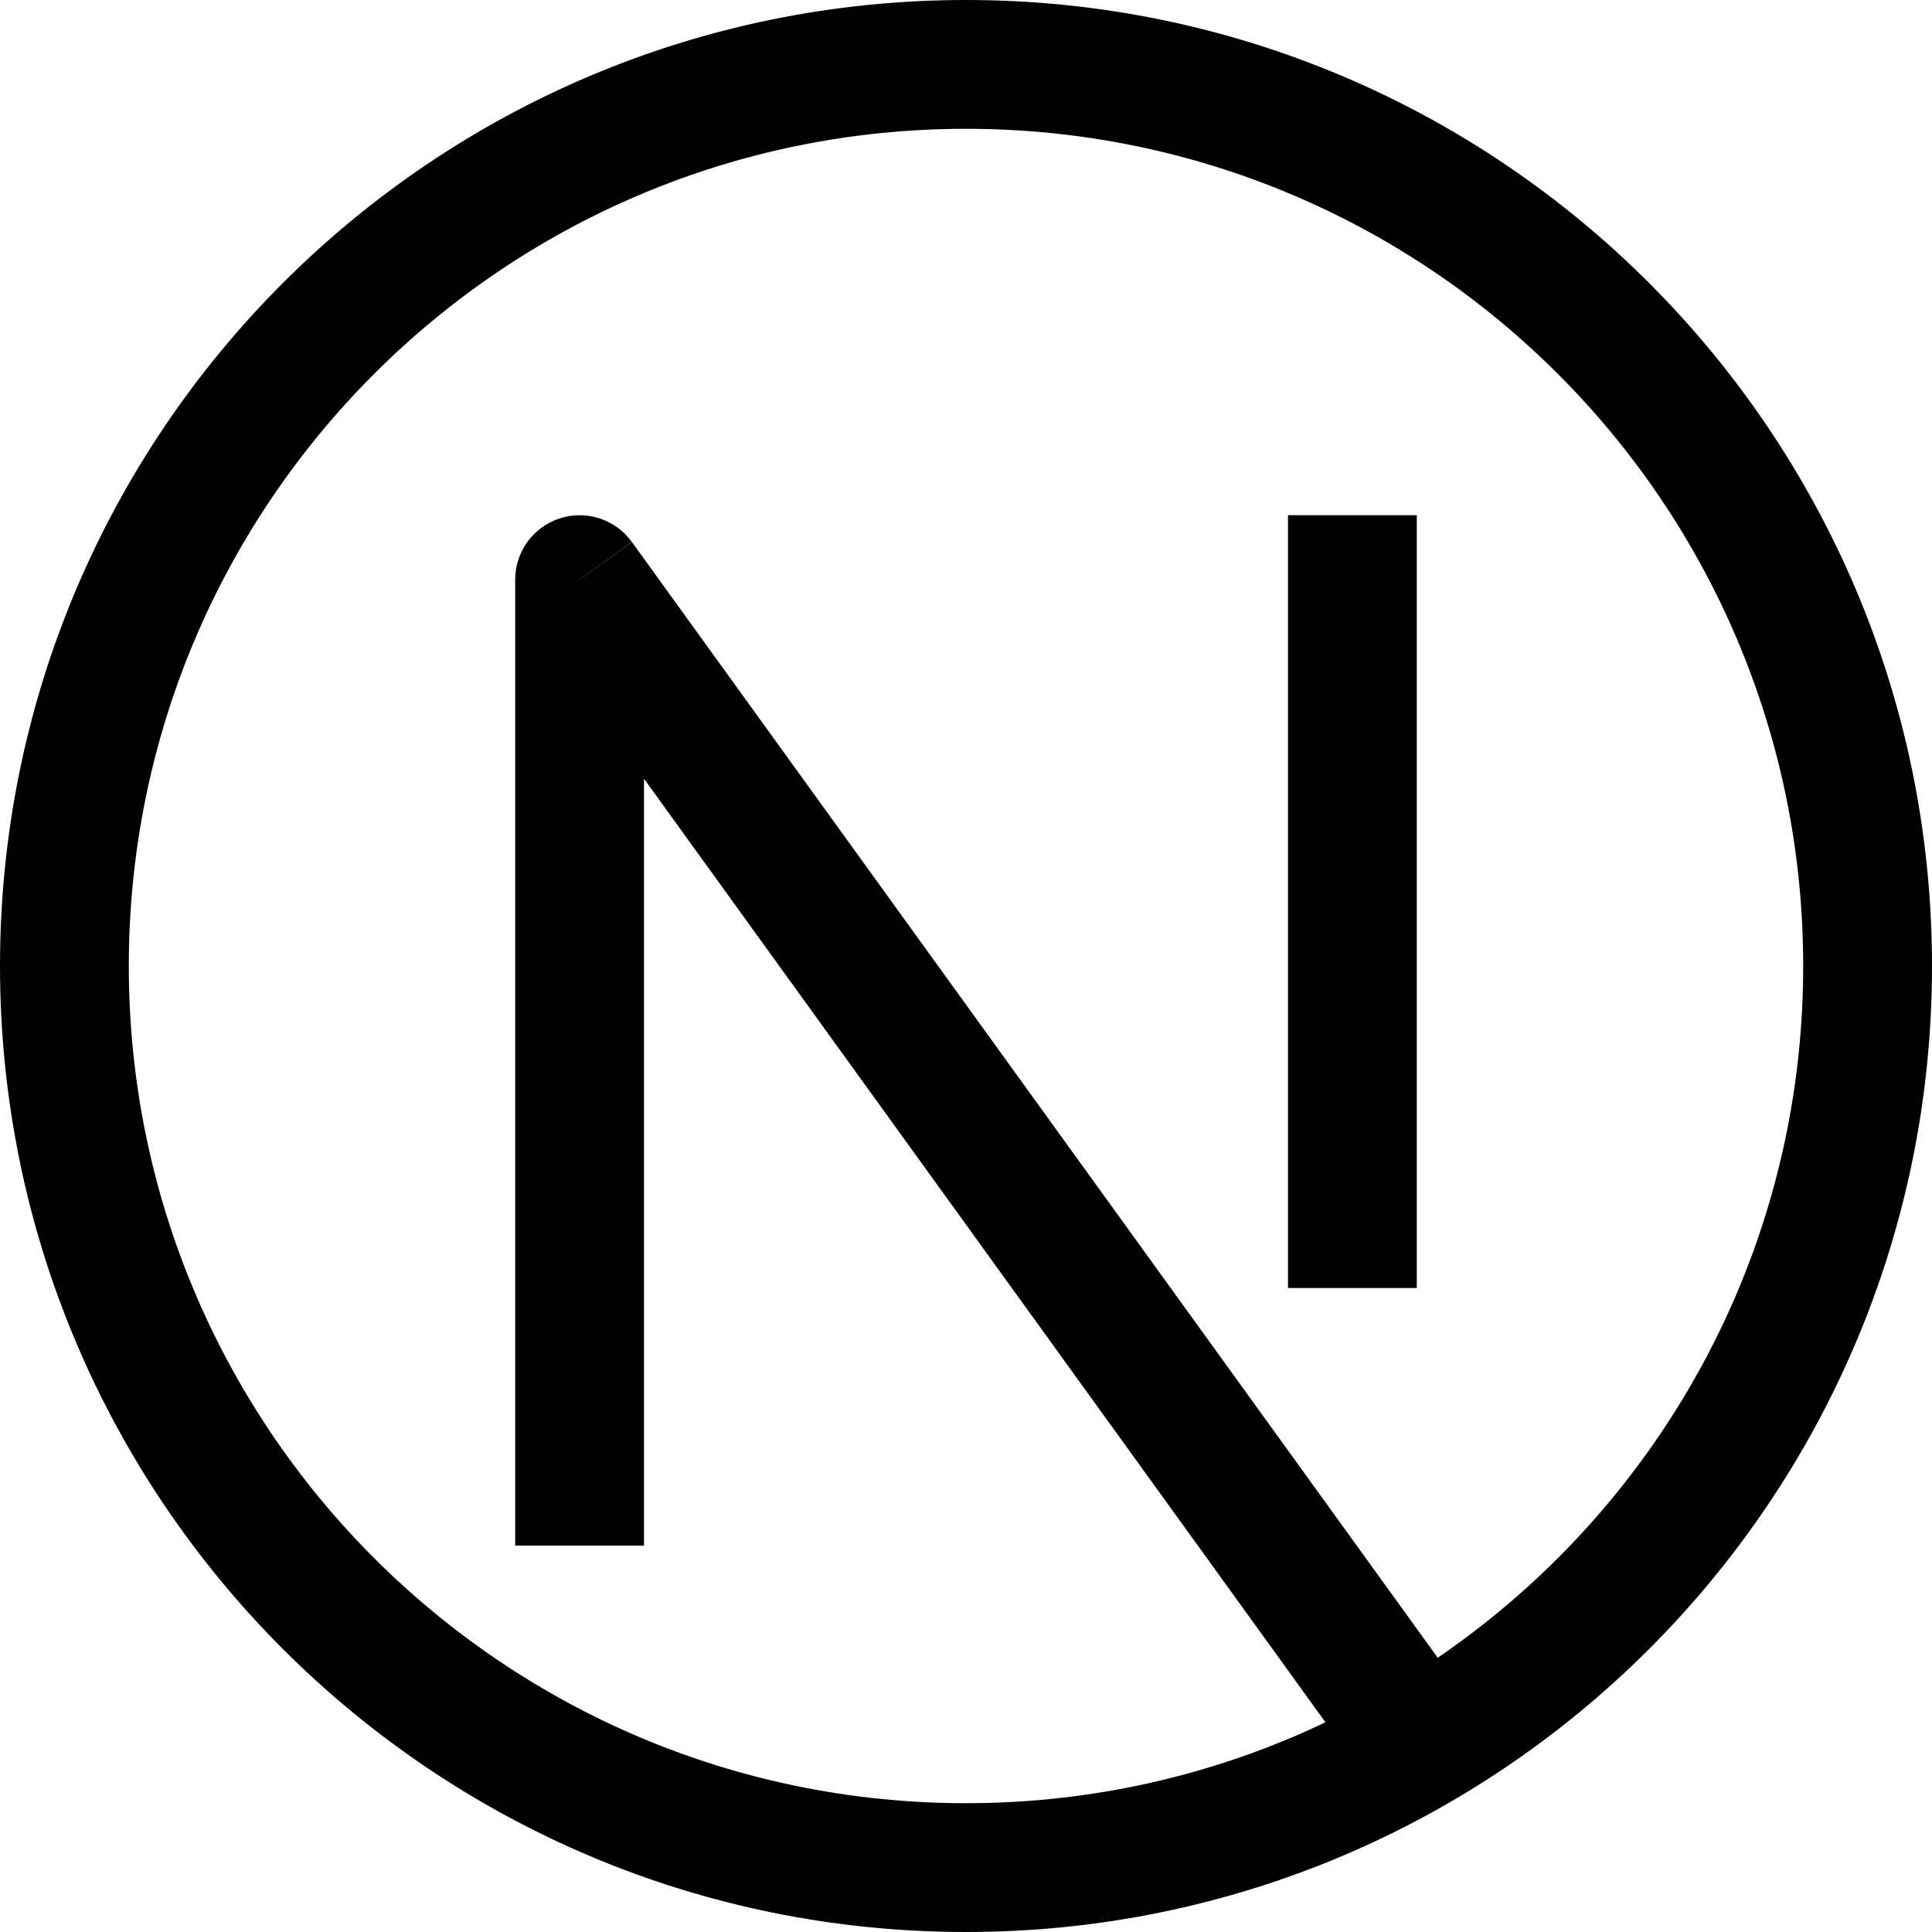
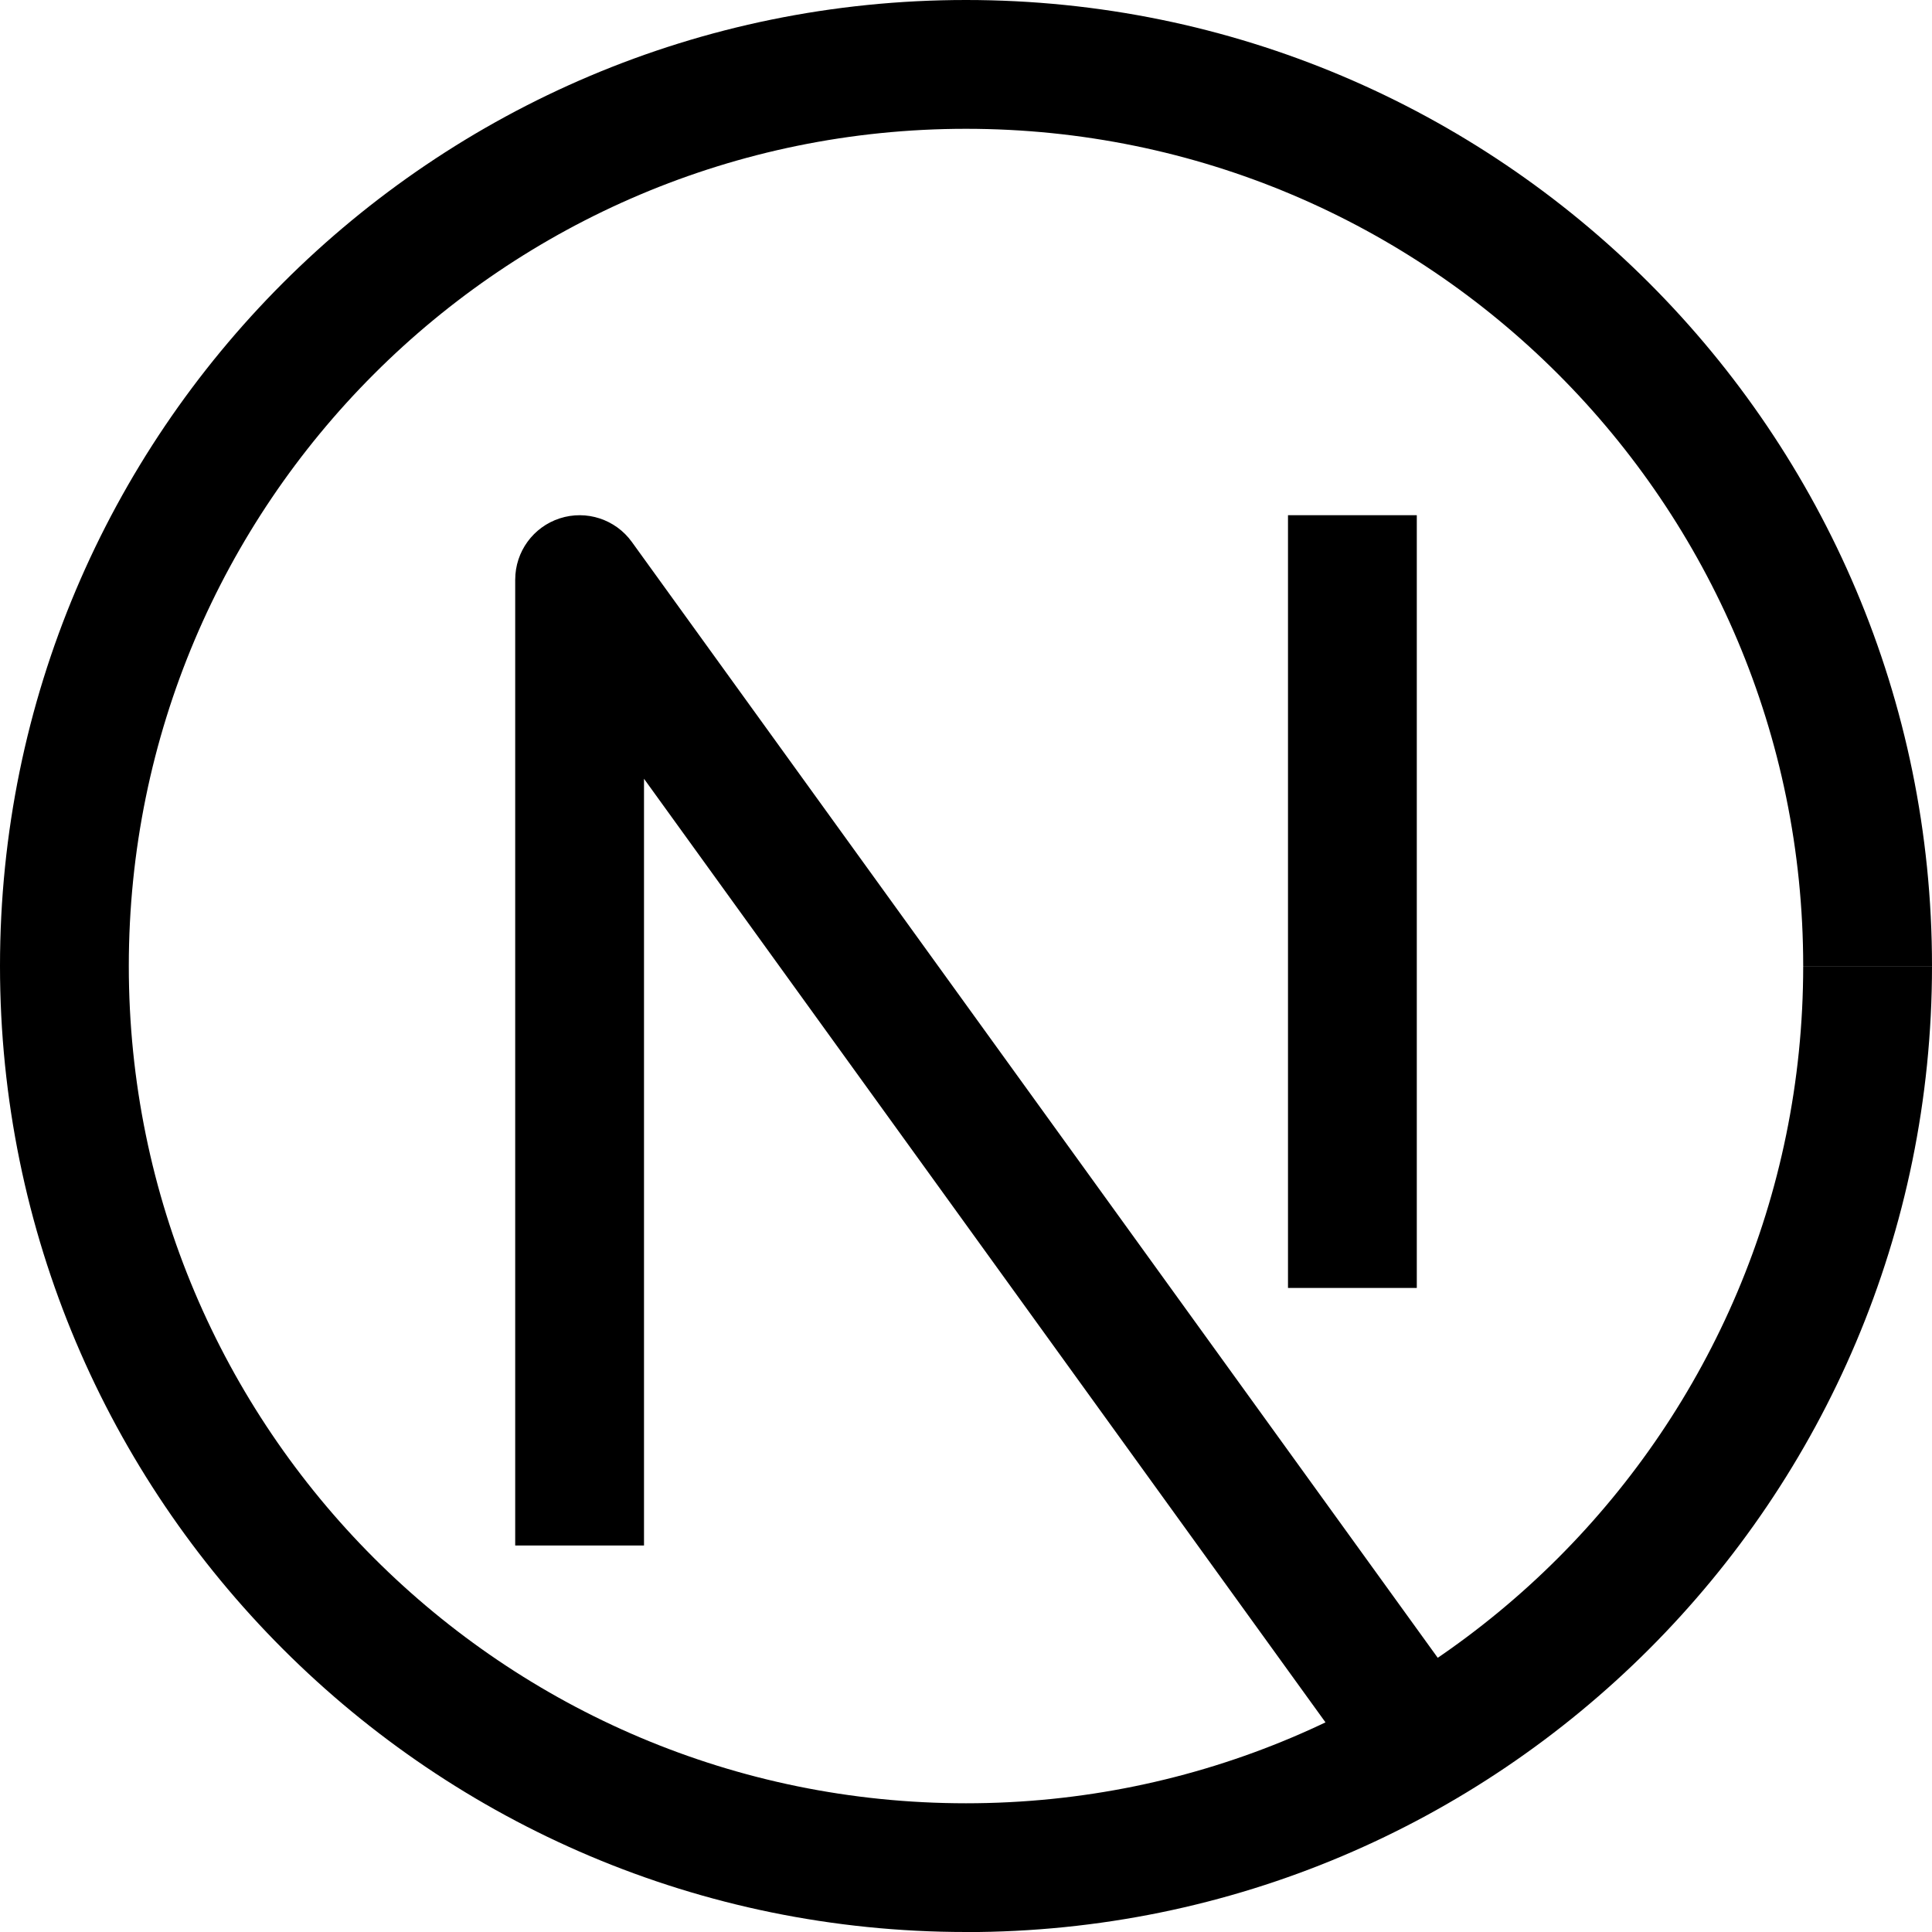
- <svg xmlns="http://www.w3.org/2000/svg" width="15" height="15" viewBox="0 0 15 15">
-   <path id="Nextjs-black" d="M4.5,4.5l.405-.293A.5.5,0,0,0,4,4.5Zm3,9.5A6.5,6.5,0,0,1,1,7.5H0A7.5,7.5,0,0,0,7.5,15ZM14,7.5A6.5,6.5,0,0,1,7.5,14v1A7.5,7.5,0,0,0,15,7.5ZM7.5,1A6.5,6.5,0,0,1,14,7.5h1A7.5,7.5,0,0,0,7.5,0Zm0-1A7.5,7.5,0,0,0,0,7.5H1A6.5,6.5,0,0,1,7.5,1ZM5,12V4.5H4V12ZM4.095,4.793l6.5,9,.811-.585-6.5-9ZM10,4v6h1V4Z" />
+ <svg xmlns="http://www.w3.org/2000/svg" width="115.256" height="115.256" viewBox="0 0 115.256 115.256">
+   <path id="Nextjs-black" d="M34.577,34.577l3.115-2.249a3.842,3.842,0,0,0-6.956,2.249Zm23.051,73A49.944,49.944,0,0,1,7.684,57.628H0a57.628,57.628,0,0,0,57.628,57.628Zm49.944-49.944a49.944,49.944,0,0,1-49.944,49.944v7.684a57.628,57.628,0,0,0,57.628-57.628ZM57.628,7.684a49.944,49.944,0,0,1,49.944,49.944h7.684A57.628,57.628,0,0,0,57.628,0Zm0-7.684A57.628,57.628,0,0,0,0,57.628H7.684A49.944,49.944,0,0,1,57.628,7.684ZM38.419,92.2V34.577H30.735V92.2ZM31.462,36.826,81.407,105.98l6.228-4.5L37.691,32.327Zm45.375-6.091v46.1h7.684v-46.1Z" />
</svg>
